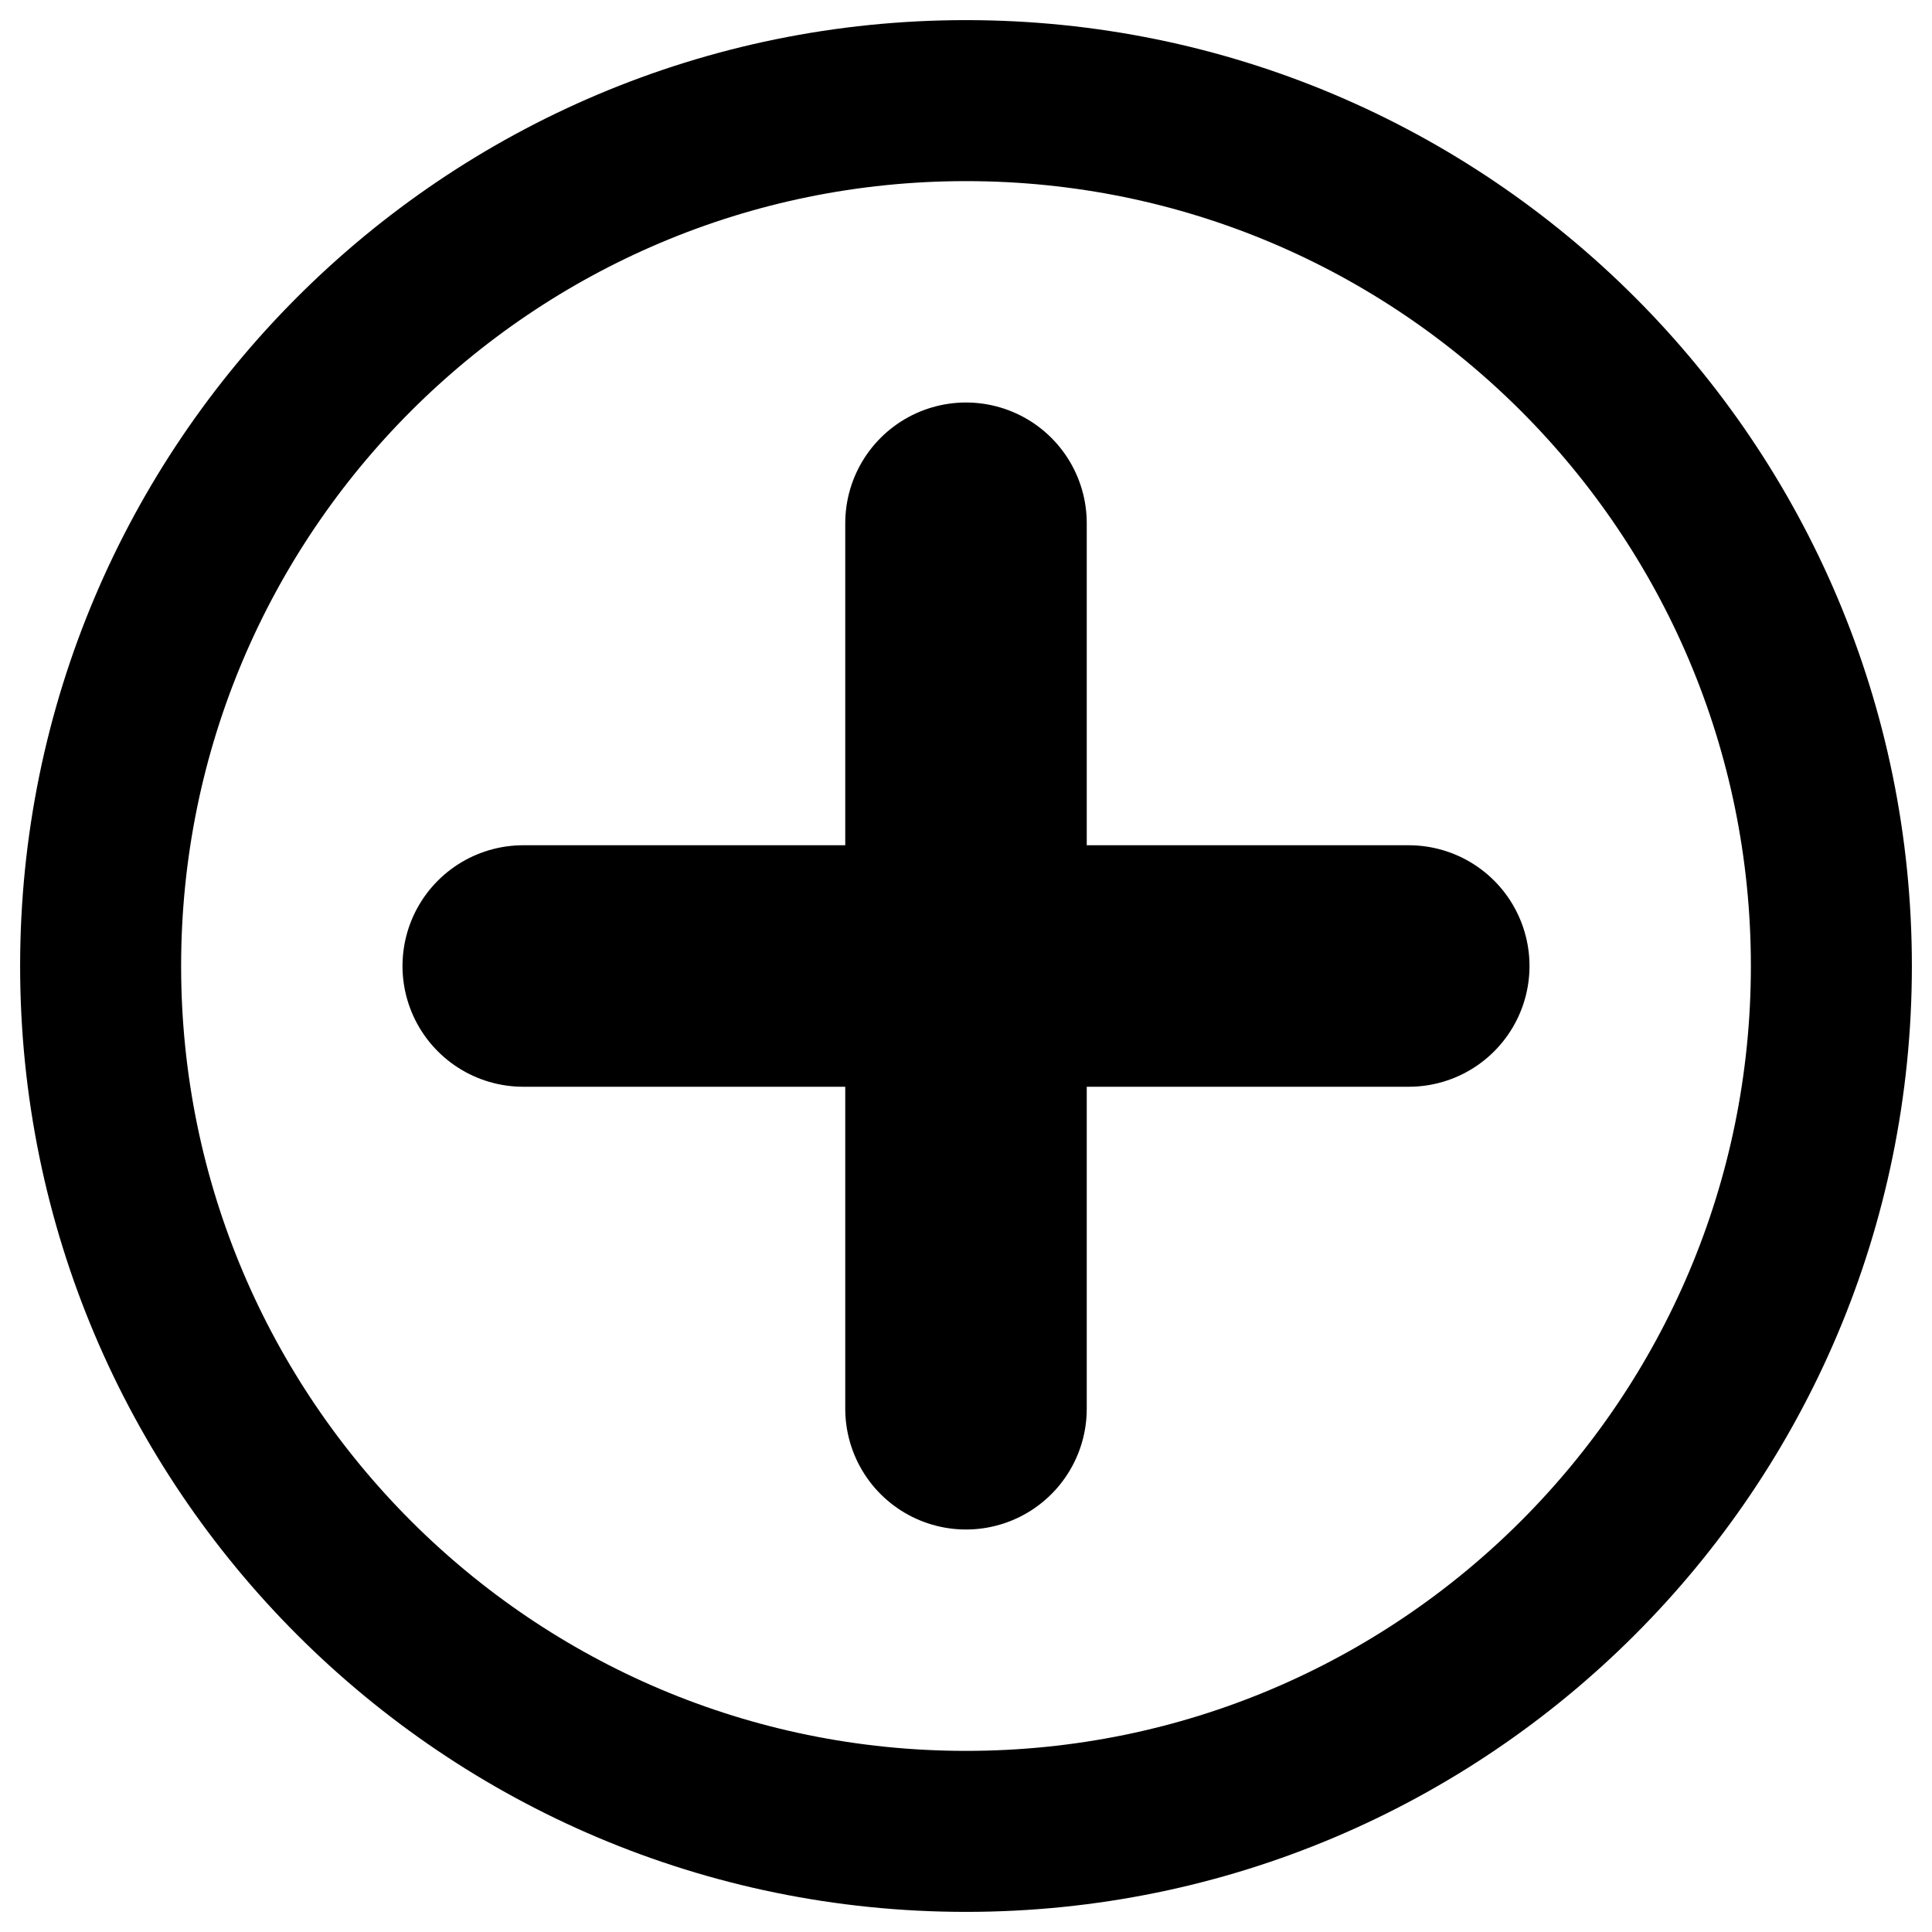
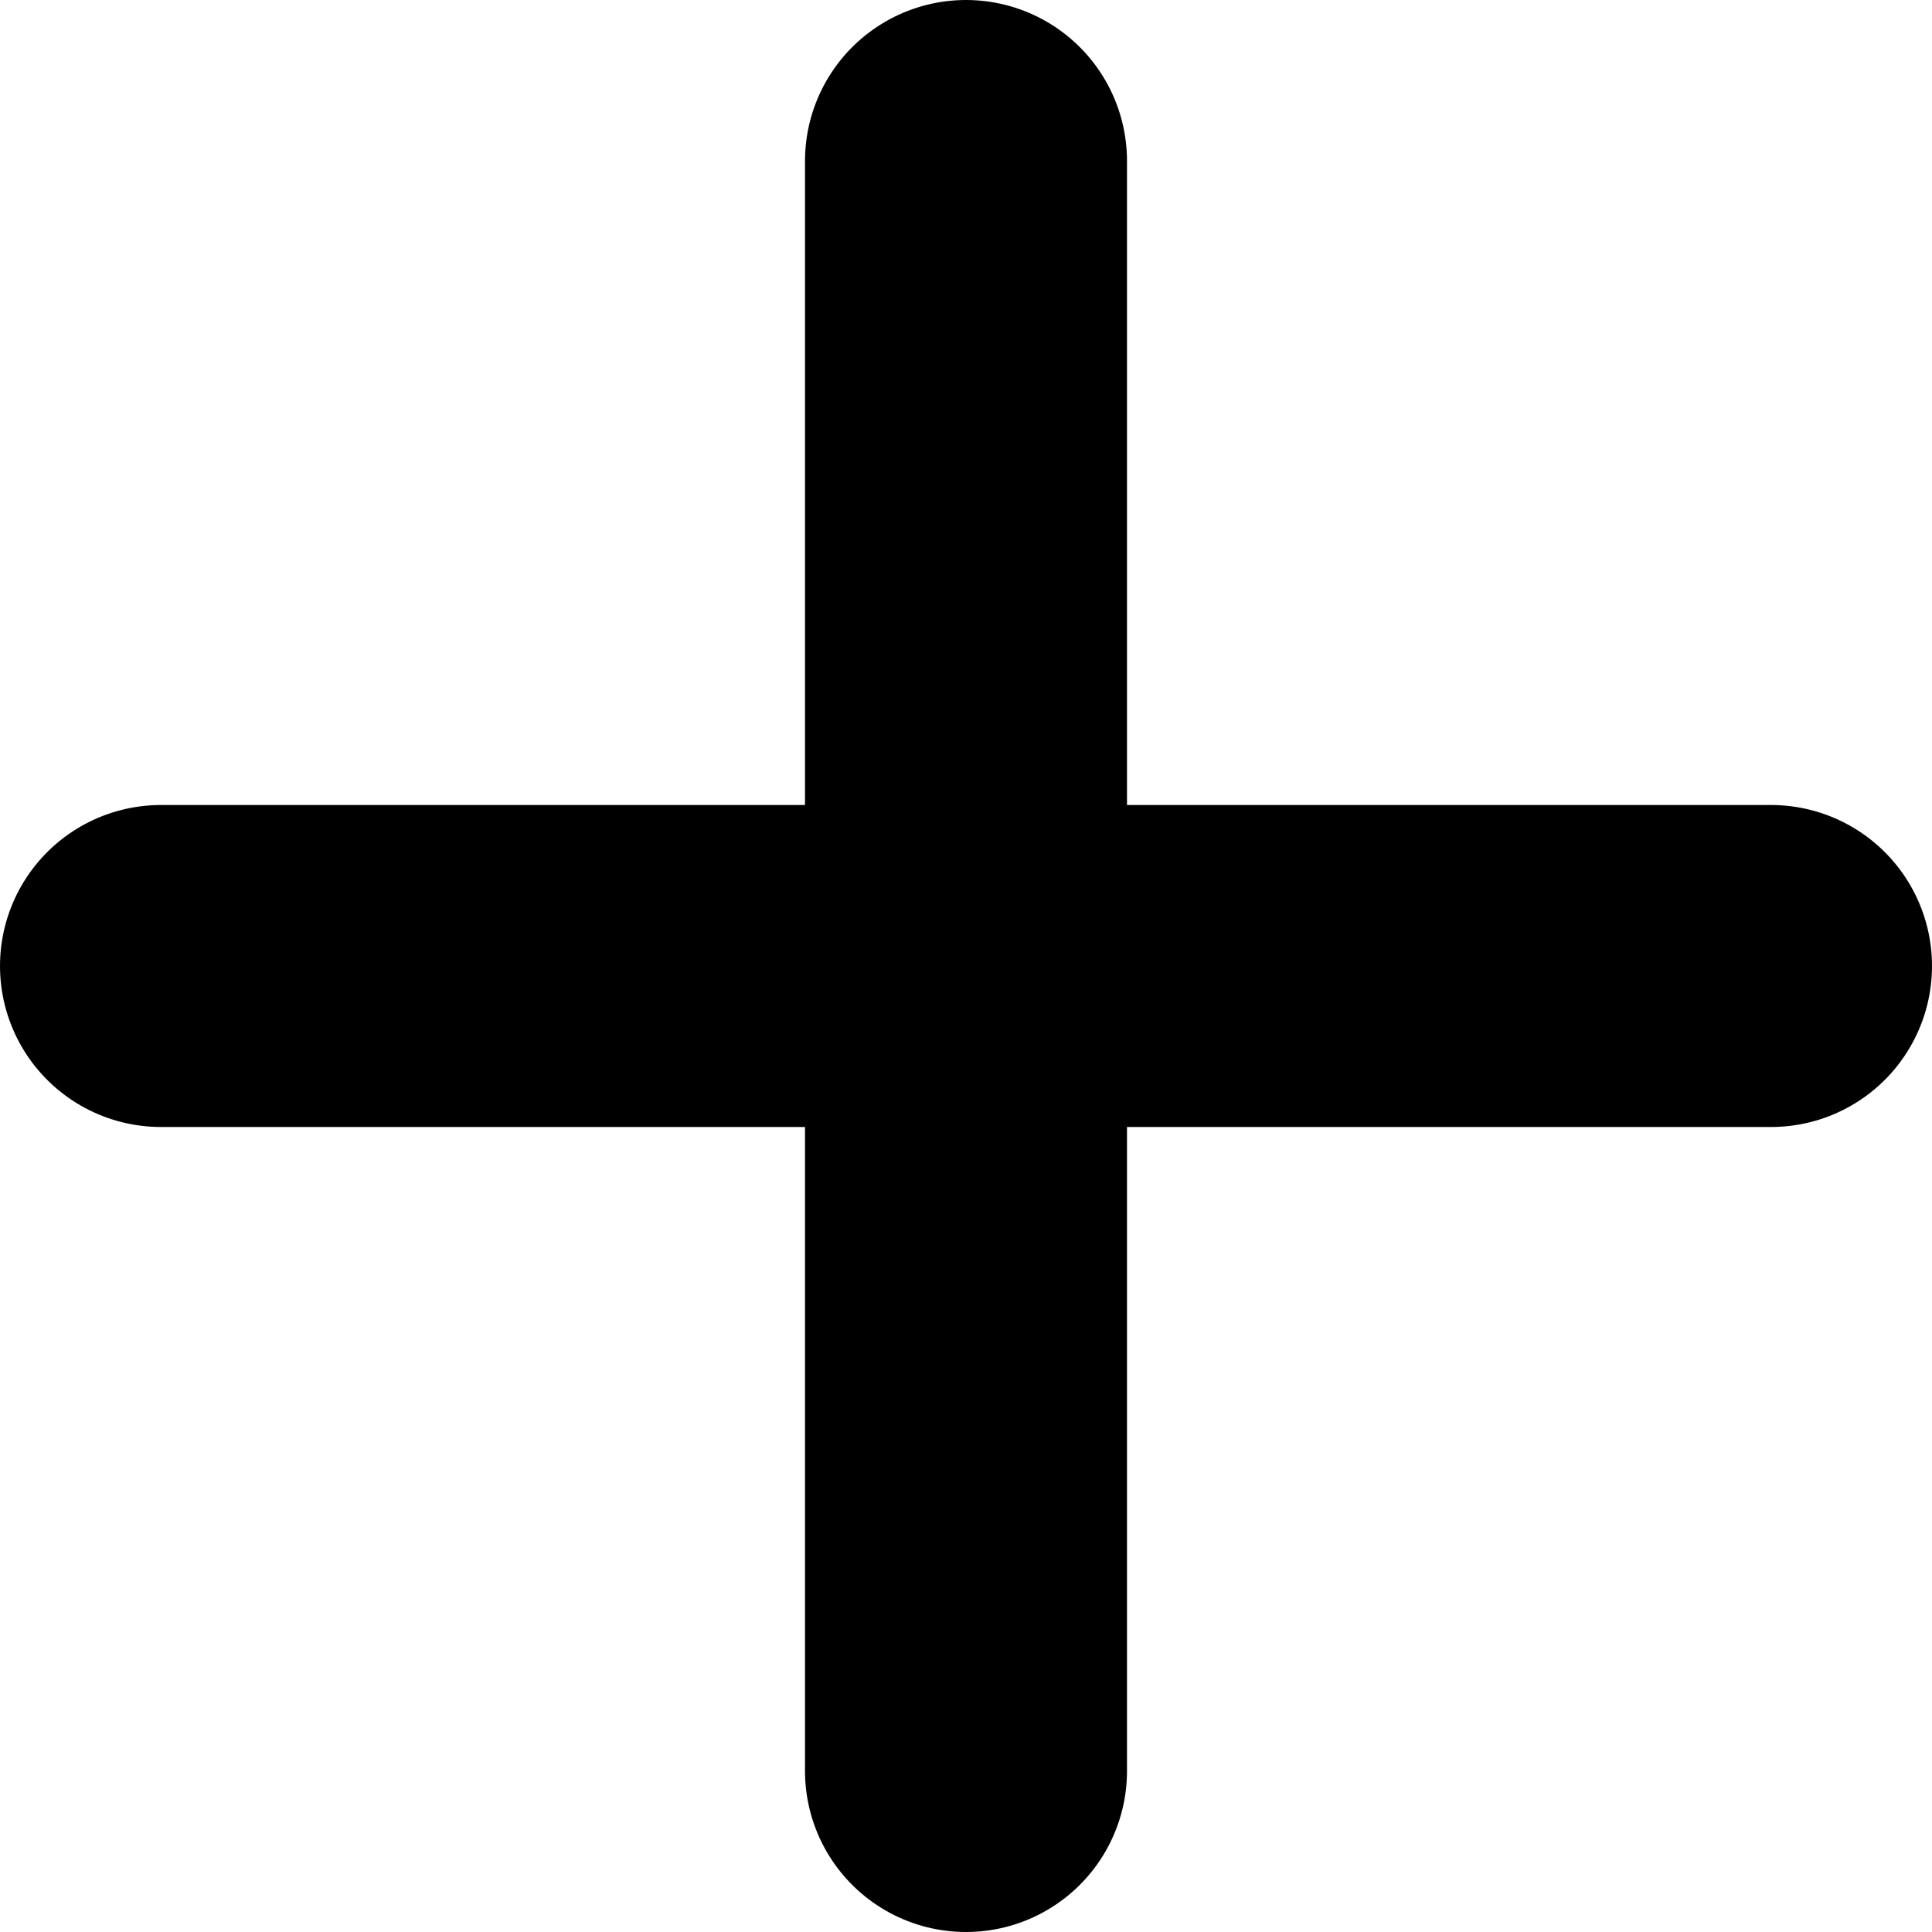
<svg xmlns="http://www.w3.org/2000/svg" viewBox="0 0 48 48">
-   <circle cx="24" cy="24" r="21.5" fill="none" stroke="#000" stroke-linecap="round" stroke-linejoin="round" stroke-width="4" />
-   <line x1="24" y1="13" x2="24" y2="35" fill="none" stroke="#000" stroke-linecap="round" stroke-linejoin="round" stroke-width="6" />
-   <line x1="35" y1="24" x2="13" y2="24" fill="none" stroke="#000" stroke-linecap="round" stroke-linejoin="round" stroke-width="6" />
+   <line x1="24" y1="4" x2="24" y2="44" fill="none" stroke="#000" stroke-linecap="round" stroke-linejoin="round" stroke-width="8" />
+   <line x1="44" y1="24" x2="4" y2="24" fill="none" stroke="#000" stroke-linecap="round" stroke-linejoin="round" stroke-width="8" />
</svg>
